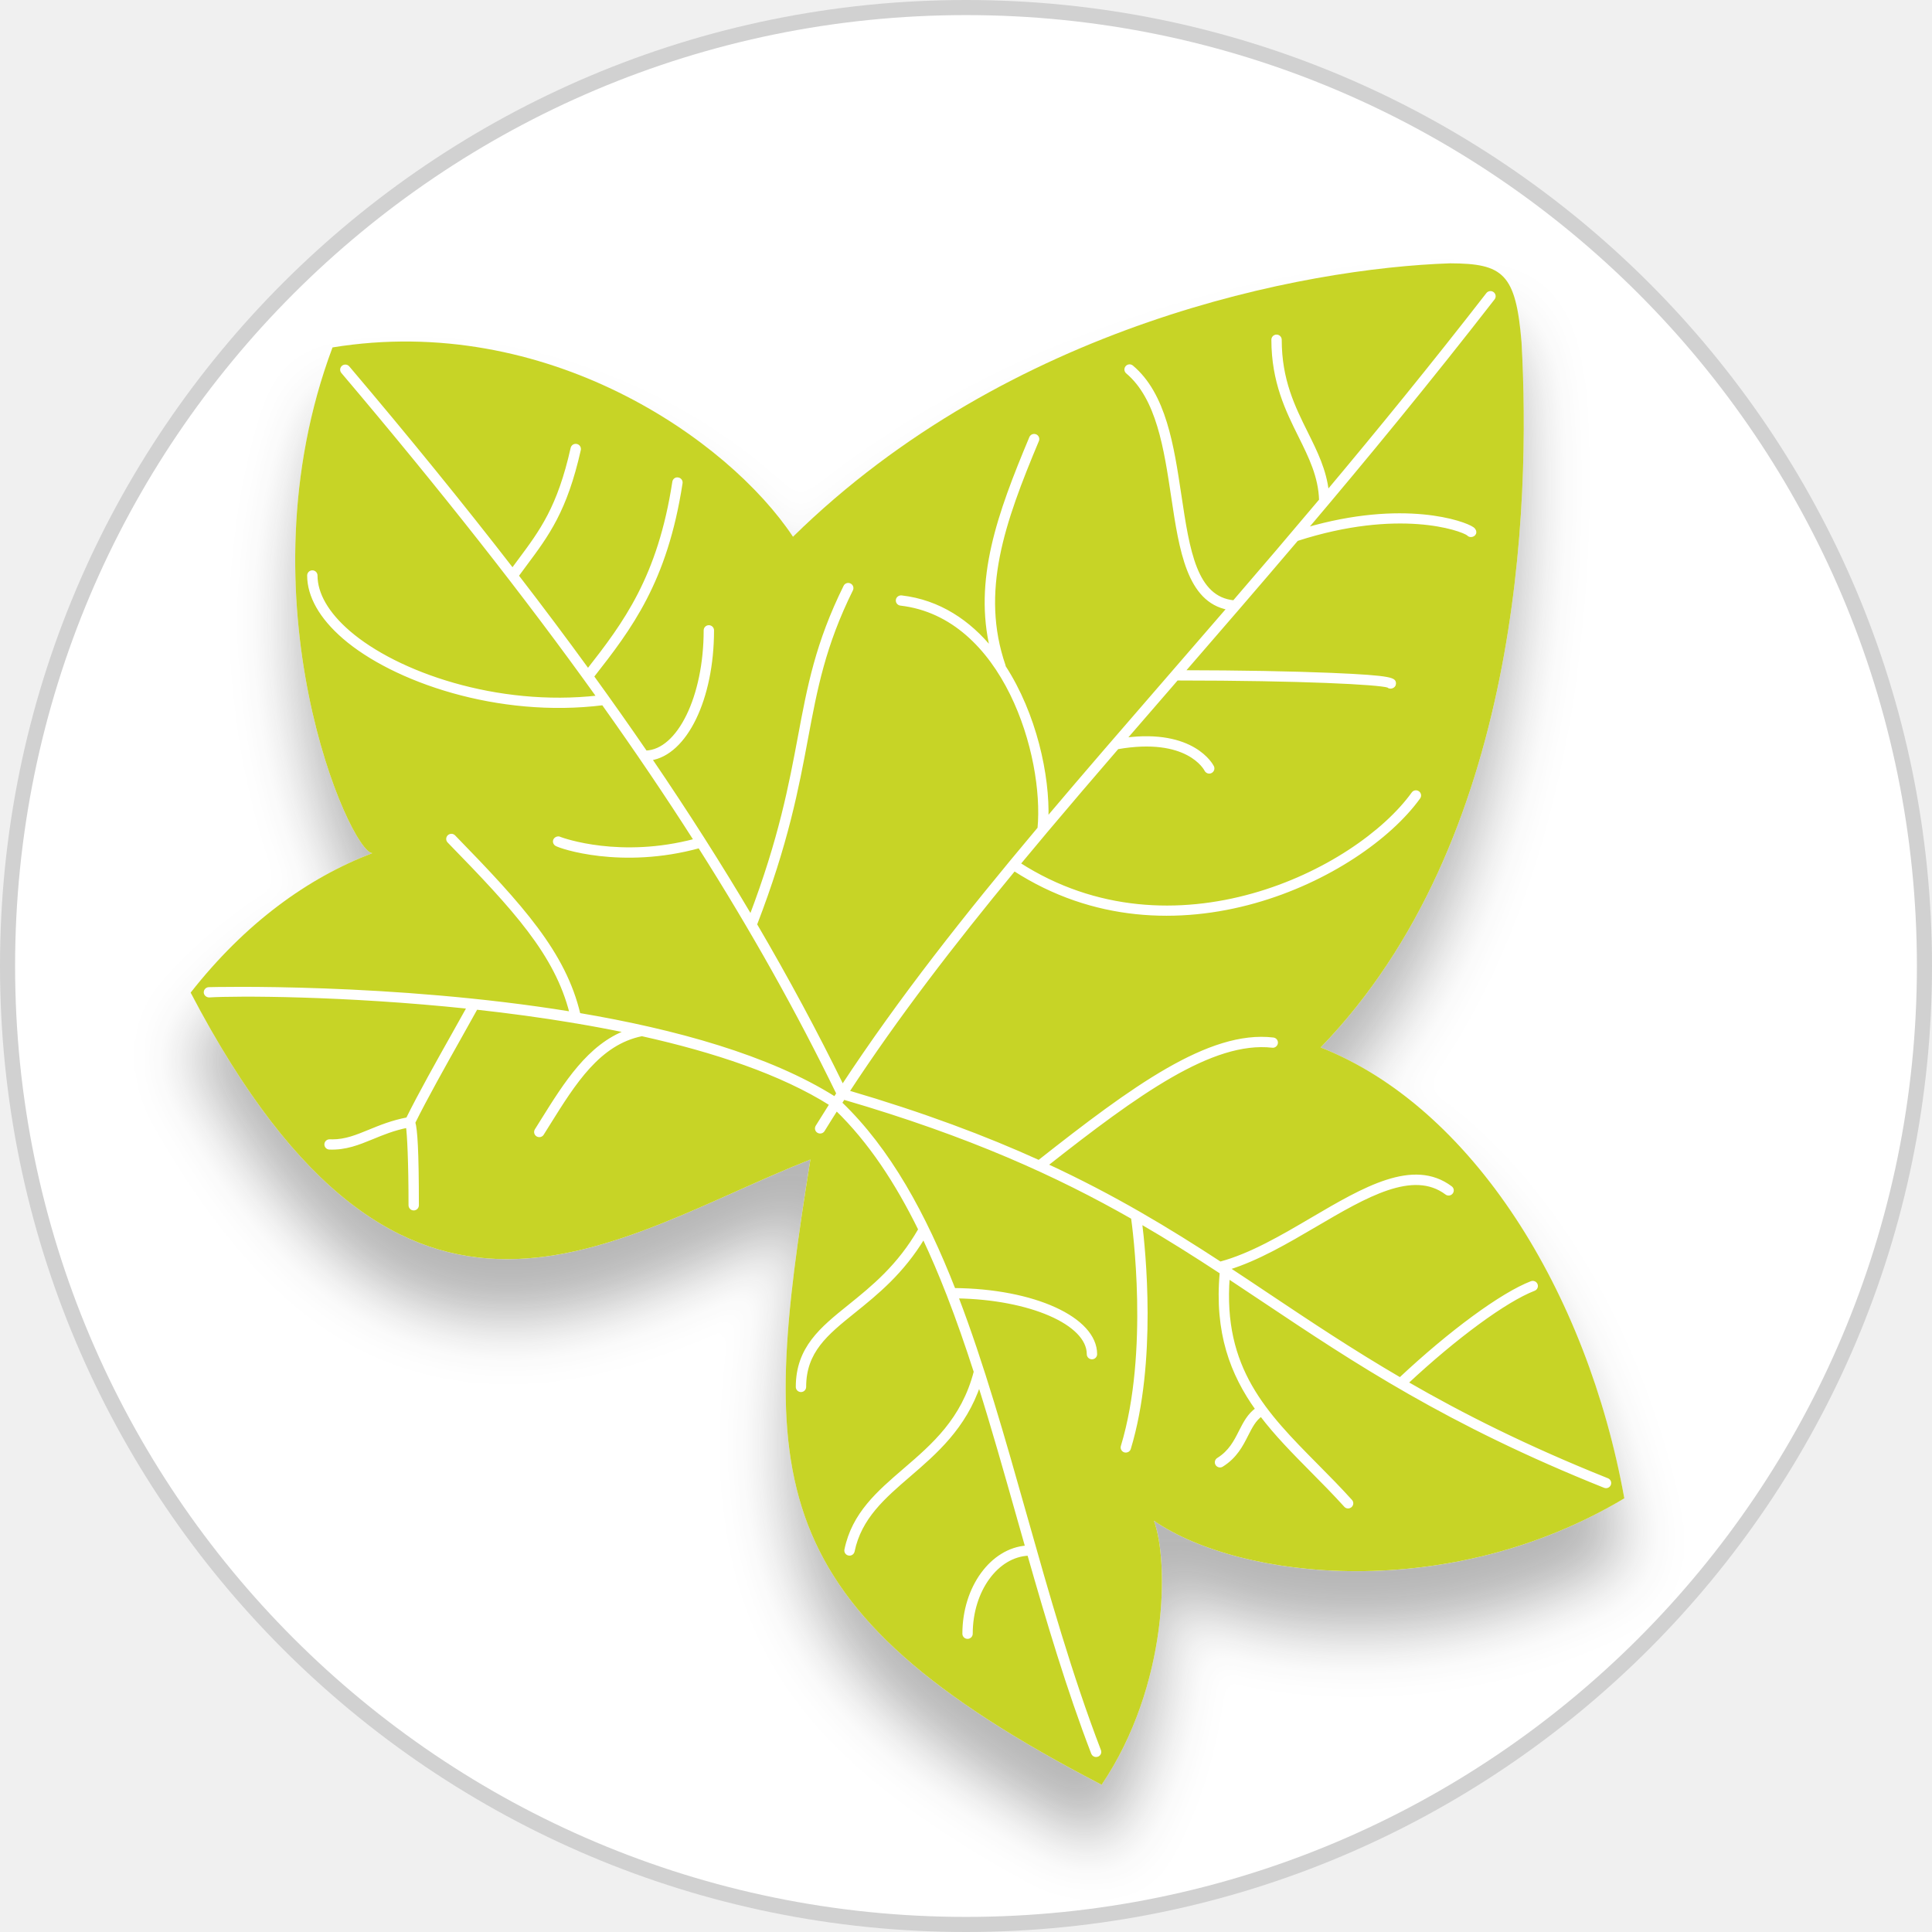
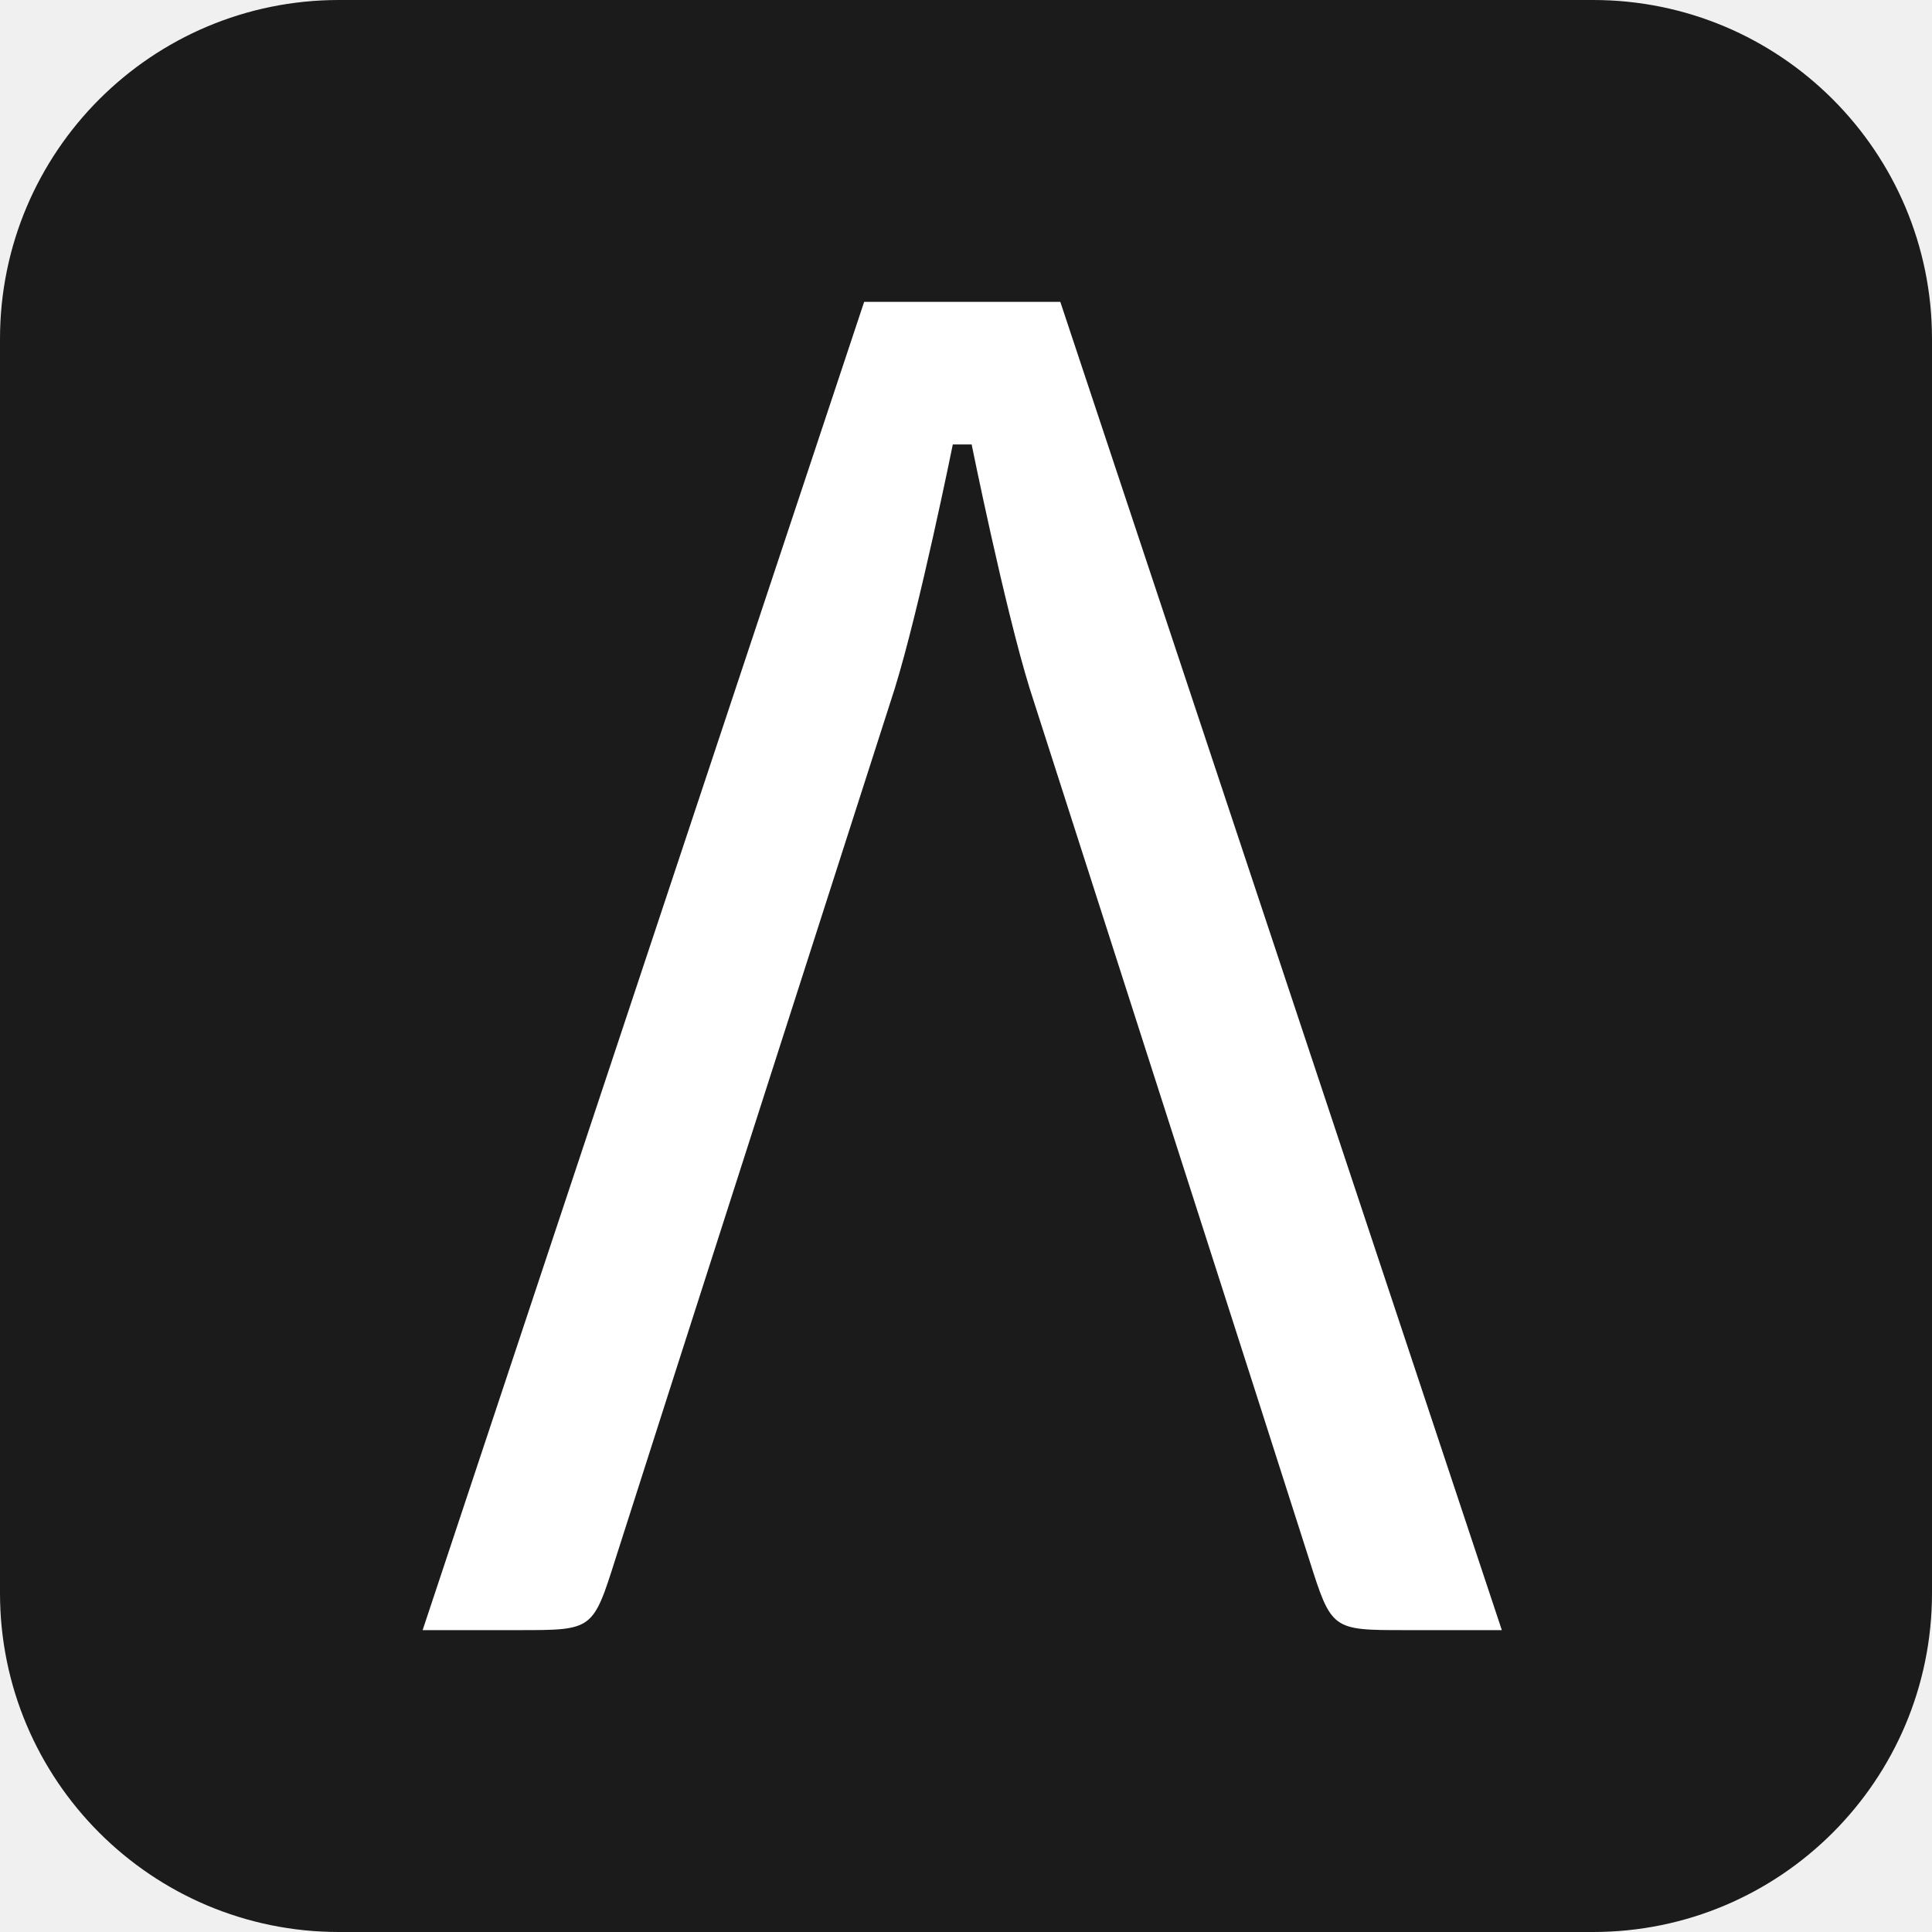
- <svg xmlns="http://www.w3.org/2000/svg" xmlns:xlink="http://www.w3.org/1999/xlink" width="256px" height="256px" viewBox="0 0 256 256" version="1.1">
+ <svg xmlns="http://www.w3.org/2000/svg" width="256" height="256" viewBox="0 0 256 256" fill="none">
+   <g clip-path="url(#clip0_837_159)">
+     <rect width="256" height="256" rx="44.912" fill="#1B1B1B" />
+     <path d="M140.497 40L114.503 40L56 216H68.822C78.563 216 78.566 215.993 81.567 206.517C84.569 197.04 118.558 91.241 118.558 91.241C121.872 80.535 126.252 58.893 126.252 58.893H128.748C128.748 58.893 133.128 80.535 136.442 91.241C136.442 91.241 170.431 197.04 173.433 206.517C176.434 215.993 176.437 216 186.178 216H199L140.497 40Z" fill="white" />
+   </g>
  <defs>
-     <path d="M213.231,196.535 C208.286,169.138 193.112,144.77 172.994,136.788 C199.47,109.476 200.823,64.978 199.61,43.336 C198.855,34.216 197.158,32.923 190.159,32.892 C170.753,33.543 131.749,40.984 103.075,69.121 C94.5,56.193 70.424,39.415 42.061,44.036 C29.529,77.539 44.423,111.042 47.337,111.042 C38.762,114.348 30.518,120.286 23.262,129.526 C51.624,183.989 79.33,161.876 105.382,151.643 C98.635,193.844 98.379,210.868 143.973,234.492 C152.875,221.288 152.875,204.79 150.899,199.506 C162.438,207.426 190.144,210.397 213.231,196.535" id="path-1" />
-     <filter x="-8.4%" y="-4.0%" width="116.8%" height="115.9%" filterUnits="objectBoundingBox" id="filter-2">
-       <feOffset dx="0" dy="8" in="SourceAlpha" result="shadowOffsetOuter1" />
-       <feGaussianBlur stdDeviation="4" in="shadowOffsetOuter1" result="shadowBlurOuter1" />
-       <feColorMatrix values="0 0 0 0 0.106   0 0 0 0 0.106   0 0 0 0 0.106  0 0 0 0.32 0" type="matrix" in="shadowBlurOuter1" />
-     </filter>
+     <clipPath id="clip0_837_159">
+       <rect width="256" height="256" fill="white" />
+     </clipPath>
  </defs>
-   <g id="IvyLeaf_256x256" stroke="none" stroke-width="1" fill="none" fill-rule="evenodd">
-     <path d="M254,128 C254,58.411 197.59,2 128.002,2 C58.414,2 2,58.411 2,128 C2,197.589 58.414,254 128.002,254 C197.59,254 254,197.589 254,128" id="Fill-1-Copy" stroke="#D1D1D1" stroke-width="4" fill="#FFFFFF" />
-     <g id="Logo-/-Icon" transform="translate(2, 2)">
-       <path d="M252,126 C252,56.411 195.59,0 126.002,0 C56.414,0 0,56.411 0,126 C0,195.589 56.414,252 126.002,252 C195.59,252 252,195.589 252,126" id="Background" fill="#FFFFFF" />
-       <g id="Leaf-Color">
-         <use fill="black" fill-opacity="1" filter="url(#filter-2)" xlink:href="#path-1" />
-         <use fill="#FFFFFF" fill-rule="evenodd" xlink:href="#path-1" />
-       </g>
-       <path d="M213.231,196.535 C208.286,169.138 193.112,144.77 172.994,136.788 C199.47,109.476 200.823,64.978 199.61,43.336 C198.855,34.216 197.158,32.923 190.159,32.892 C170.753,33.543 131.749,40.984 103.075,69.121 C94.5,56.193 70.424,39.415 42.061,44.036 C29.529,77.539 44.423,111.042 47.337,111.042 C38.762,114.348 30.518,120.286 23.262,129.526 C51.624,183.989 79.33,161.876 105.382,151.643 C98.635,193.844 98.379,210.868 143.973,234.492 C152.875,221.288 152.875,204.79 150.899,199.506 C162.438,207.426 190.144,210.397 213.231,196.535" id="Leaf-Color" fill="#C7D426" />
-       <path d="M210.988,194.064 C200.224,189.758 191.734,185.472 184.39,181.229 C190.898,175.148 197.495,170.308 201.273,168.848 C201.518,168.755 201.647,168.475 201.546,168.225 C201.448,167.979 201.172,167.863 200.916,167.956 C196.993,169.47 190.175,174.475 183.519,180.721 C177.117,176.985 171.569,173.28 166.111,169.636 C164.319,168.436 162.538,167.245 160.742,166.068 C164.638,164.869 168.564,162.567 172.366,160.337 C178.975,156.459 185.222,152.795 189.654,156.116 C189.864,156.286 190.175,156.236 190.334,156.024 C190.497,155.813 190.455,155.513 190.237,155.352 C185.269,151.631 178.757,155.463 171.868,159.507 C167.88,161.852 163.755,164.273 159.739,165.357 C159.72,165.361 159.704,165.369 159.689,165.376 C152.8,160.883 145.624,156.524 136.644,152.372 C148.73,142.859 158.604,135.728 166.589,136.628 C166.846,136.674 167.095,136.47 167.13,136.205 C167.161,135.944 166.97,135.701 166.702,135.675 C158.254,134.675 148.096,142.117 135.656,151.919 C128.573,148.702 120.367,145.611 110.329,142.663 C116.829,132.73 124.235,123.109 132.395,113.215 C153.329,126.768 178.388,114.268 186.011,103.682 C186.167,103.466 186.12,103.167 185.898,103.013 C185.681,102.855 185.377,102.905 185.222,103.128 C177.797,113.43 153.414,125.596 133.013,112.461 C134.164,111.073 135.33,109.674 136.508,108.275 C136.519,108.264 136.527,108.256 136.531,108.244 C139.614,104.585 142.79,100.868 146.063,97.078 C146.063,97.078 146.067,97.078 146.067,97.078 C155.347,95.452 157.698,99.849 157.792,100.038 C157.92,100.276 158.215,100.38 158.445,100.253 C158.686,100.134 158.783,99.845 158.666,99.607 C158.565,99.403 156.116,94.748 147.031,95.955 C149.107,93.549 151.218,91.112 153.368,88.637 C153.562,88.414 153.749,88.194 153.943,87.968 C170.597,87.972 180.751,88.517 181.933,88.921 C182.19,89.198 182.773,88.998 182.773,88.594 C182.773,88.041 182.773,87.706 174.345,87.357 C169.147,87.141 162.231,87.018 154.779,87.007 C159.584,81.464 164.622,75.64 169.843,69.494 C183.34,65.131 191.625,68.114 192.527,68.783 C192.756,69.121 193.421,68.956 193.421,68.521 C193.421,68.237 193.195,68.072 193.117,68.018 C192.033,67.245 184.009,64.32 170.998,68.129 C178.944,58.746 187.294,48.606 195.881,37.547 C196.045,37.336 196.006,37.032 195.792,36.871 C195.578,36.705 195.275,36.748 195.108,36.959 C187.834,46.334 180.72,55.048 173.882,63.205 C173.575,60.322 172.374,57.908 171.114,55.371 C169.404,51.927 167.635,48.372 167.635,43.017 C167.635,42.752 167.417,42.536 167.149,42.536 C166.877,42.536 166.663,42.752 166.663,43.017 C166.663,48.594 168.564,52.419 170.243,55.794 C171.604,58.539 172.891,61.129 172.984,64.278 C169.058,68.944 165.229,73.43 161.504,77.747 C161.504,77.747 161.504,77.747 161.5,77.747 C156.384,77.255 155.44,70.962 154.347,63.674 C153.356,57.074 152.334,50.251 147.991,46.596 C147.785,46.419 147.474,46.446 147.307,46.649 C147.132,46.853 147.156,47.153 147.362,47.326 C151.424,50.751 152.423,57.393 153.387,63.816 C154.449,70.901 155.459,77.616 160.762,78.612 C157.982,81.833 155.269,84.966 152.629,88.01 C147.089,94.399 141.779,100.526 136.725,106.511 C136.916,100.741 135.135,92.619 131.073,86.353 C131.069,86.303 131.061,86.257 131.046,86.207 C127.679,76.394 130.906,67.268 135.474,56.363 C135.579,56.117 135.458,55.836 135.213,55.733 C134.957,55.637 134.681,55.752 134.58,55.994 C130.307,66.188 127.193,74.86 129.409,84.058 C126.416,80.372 122.454,77.674 117.443,77.093 C117.175,77.074 116.934,77.251 116.903,77.512 C116.872,77.777 117.062,78.016 117.331,78.047 C131.116,79.649 136.574,98.154 135.676,107.76 C125.945,119.342 117.195,130.431 109.641,141.944 C106.166,134.833 102.34,127.718 98.111,120.503 C102.274,109.72 103.654,102.344 104.871,95.832 C106.104,89.24 107.169,83.547 110.835,76.136 C110.951,75.898 110.85,75.609 110.609,75.494 C110.372,75.371 110.077,75.475 109.96,75.713 C106.236,83.244 105.163,88.998 103.919,95.656 C102.733,101.979 101.4,109.125 97.481,119.434 C93.438,112.603 89.026,105.669 84.186,98.562 C88.855,97.866 92.412,90.628 92.412,81.521 C92.412,81.256 92.194,81.041 91.926,81.041 C91.658,81.041 91.44,81.256 91.44,81.521 C91.44,90.336 87.918,97.52 83.564,97.654 C81.305,94.356 78.953,91.02 76.504,87.637 C81.527,81.225 86.242,75.064 88.244,62.01 C88.287,61.748 88.104,61.502 87.836,61.464 C87.56,61.406 87.323,61.606 87.284,61.867 C85.34,74.518 80.788,80.587 75.913,86.818 C72.932,82.717 69.806,78.542 66.525,74.287 C66.886,73.795 67.236,73.322 67.578,72.861 C70.58,68.837 72.947,65.654 74.763,57.601 C74.821,57.339 74.654,57.082 74.393,57.024 C74.125,56.963 73.872,57.132 73.81,57.389 C72.045,65.25 69.728,68.356 66.797,72.292 C66.506,72.68 66.21,73.076 65.911,73.488 C59.298,64.939 52.067,56.04 44.129,46.68 C43.954,46.473 43.647,46.45 43.445,46.619 C43.239,46.792 43.212,47.091 43.387,47.295 C56.476,62.736 67.648,76.913 77.27,90.355 C63.831,91.873 50.536,87.226 44.199,81.737 C41.369,79.288 39.872,76.697 39.872,74.253 C39.872,73.987 39.655,73.772 39.386,73.772 C39.122,73.772 38.9,73.987 38.9,74.253 C38.9,76.986 40.514,79.822 43.561,82.459 C50.143,88.16 64.029,92.988 77.904,91.243 C82.297,97.408 86.359,103.42 90.134,109.332 C80.217,111.973 72.628,109.251 72.22,109.094 C71.936,108.905 71.466,109.128 71.466,109.494 C71.466,109.644 71.544,109.793 71.664,109.882 C72.131,110.232 80.349,113.03 90.67,110.182 C97.722,121.291 103.748,132.057 108.988,142.824 C109,142.847 109.015,142.866 109.027,142.89 C108.891,143.097 108.759,143.305 108.623,143.516 C99.911,137.996 87.393,134.56 74.712,132.419 C72.807,124.308 67.159,118.066 58.159,108.832 C57.976,108.64 57.669,108.636 57.471,108.821 C57.28,109.005 57.273,109.309 57.459,109.497 C66.171,118.431 71.699,124.408 73.67,132.246 C49.949,128.379 26.017,128.994 25.656,129.005 C25.387,129.025 25.185,129.251 25.2,129.517 C25.216,129.782 25.481,129.97 25.718,129.966 C29.224,129.743 43.612,129.736 60.064,131.469 C59.5,132.488 58.832,133.676 58.116,134.952 C56.075,138.584 53.545,143.089 51.99,146.253 C49.968,146.637 48.366,147.295 46.951,147.875 C45.264,148.567 43.791,149.171 42.034,149.171 C41.909,149.171 41.808,149.151 41.668,149.163 C41.408,149.163 41.194,149.367 41.182,149.62 C41.171,149.889 41.377,150.112 41.645,150.124 C43.795,150.208 45.501,149.513 47.321,148.767 C48.716,148.19 50.155,147.602 51.99,147.233 C52.145,148.313 52.332,151.888 52.332,157.708 C52.332,157.973 52.553,158.188 52.818,158.188 C53.086,158.188 53.304,157.973 53.304,157.708 C53.304,150.331 53.109,147.687 52.833,146.733 C54.377,143.589 56.919,139.065 58.968,135.417 C59.768,133.995 60.507,132.676 61.11,131.581 C65.382,132.05 69.783,132.642 74.152,133.372 C74.211,133.395 74.257,133.414 74.343,133.407 C76.601,133.787 78.844,134.206 81.064,134.671 C76.038,136.539 72.9,141.571 69.853,146.453 L69.048,147.741 C68.904,147.967 68.974,148.263 69.203,148.406 C69.433,148.544 69.728,148.479 69.872,148.252 L70.681,146.956 C74.117,141.448 77.363,136.247 83.055,135.098 C92.664,137.235 101.594,140.206 108.102,144.327 C107.48,145.304 106.866,146.284 106.259,147.268 C106.119,147.498 106.189,147.794 106.422,147.929 C106.648,148.063 106.947,147.998 107.087,147.771 C107.662,146.833 108.246,145.903 108.84,144.973 C113.241,149.232 116.814,154.667 119.877,160.906 C117.078,165.792 113.614,168.578 110.555,171.046 C106.846,174.029 103.647,176.605 103.647,181.775 C103.647,182.04 103.864,182.255 104.133,182.255 C104.401,182.255 104.619,182.04 104.619,181.775 C104.619,177.062 107.507,174.736 111.169,171.788 C114.174,169.366 117.56,166.637 120.382,161.955 C121.518,164.354 122.583,166.856 123.593,169.455 C123.605,169.505 123.625,169.555 123.652,169.601 C124.915,172.857 126.097,176.255 127.228,179.764 C125.584,186.107 121.65,189.493 117.84,192.764 C114.361,195.759 111.068,198.588 110.088,203.354 C110.034,203.616 110.205,203.869 110.469,203.919 C110.722,203.977 110.986,203.808 111.041,203.55 C111.954,199.103 115.123,196.378 118.477,193.491 C121.941,190.508 125.833,187.164 127.753,181.409 C129.549,187.098 131.228,193.037 132.935,199.072 C133.304,200.371 133.674,201.678 134.047,202.989 C129.413,203.316 125.72,208.344 125.72,214.479 C125.72,214.744 125.941,214.959 126.206,214.959 C126.474,214.959 126.692,214.744 126.692,214.479 C126.692,208.759 130.093,204.089 134.315,203.935 C136.854,212.833 139.536,221.855 142.782,230.304 C142.86,230.5 143.039,230.615 143.237,230.615 C143.295,230.615 143.354,230.604 143.408,230.585 C143.665,230.492 143.789,230.212 143.692,229.966 C139.867,220.01 136.819,209.232 133.872,198.811 C130.995,188.644 128.192,178.734 124.787,169.843 C134.455,170.001 142.203,173.345 142.203,177.435 C142.203,177.7 142.417,177.915 142.689,177.915 C142.957,177.915 143.175,177.7 143.175,177.435 C143.175,172.684 134.96,168.955 124.41,168.874 C120.518,158.934 115.826,150.328 109.369,144.147 C109.509,143.931 109.645,143.716 109.781,143.505 L109.812,143.516 C126.579,148.413 138.23,153.741 148.069,159.357 C148.225,160.449 150.514,177.112 146.712,189.658 C146.635,189.912 146.782,190.177 147.039,190.258 C147.311,190.32 147.568,190.185 147.645,189.935 C151.132,178.43 149.581,163.562 149.13,159.964 C152.886,162.14 156.384,164.362 159.821,166.614 C159.094,174.571 161.224,180.072 164.54,184.711 C163.471,185.469 162.927,186.549 162.344,187.69 C161.679,189.009 160.991,190.366 159.397,191.361 C159.172,191.5 159.102,191.796 159.246,192.022 C159.39,192.245 159.693,192.315 159.914,192.172 C161.738,191.038 162.523,189.489 163.215,188.117 C163.763,187.045 164.237,186.107 165.112,185.492 C167.083,188.094 169.411,190.446 171.783,192.845 C173.264,194.337 174.788,195.882 176.269,197.515 C176.44,197.719 176.751,197.731 176.953,197.554 C177.155,197.377 177.175,197.073 176.992,196.877 C175.499,195.224 173.968,193.672 172.479,192.172 C165.695,185.319 159.813,179.38 160.746,167.225 C162.356,168.286 163.957,169.355 165.567,170.431 C177.497,178.4 189.836,186.637 210.623,194.955 C210.883,195.055 211.155,194.94 211.257,194.69 C211.358,194.444 211.237,194.164 210.988,194.064" id="Leaf-Structure" stroke="#FFFFFF" stroke-width="0.4" fill="#FFFFFF" />
-     </g>
-   </g>
</svg>
